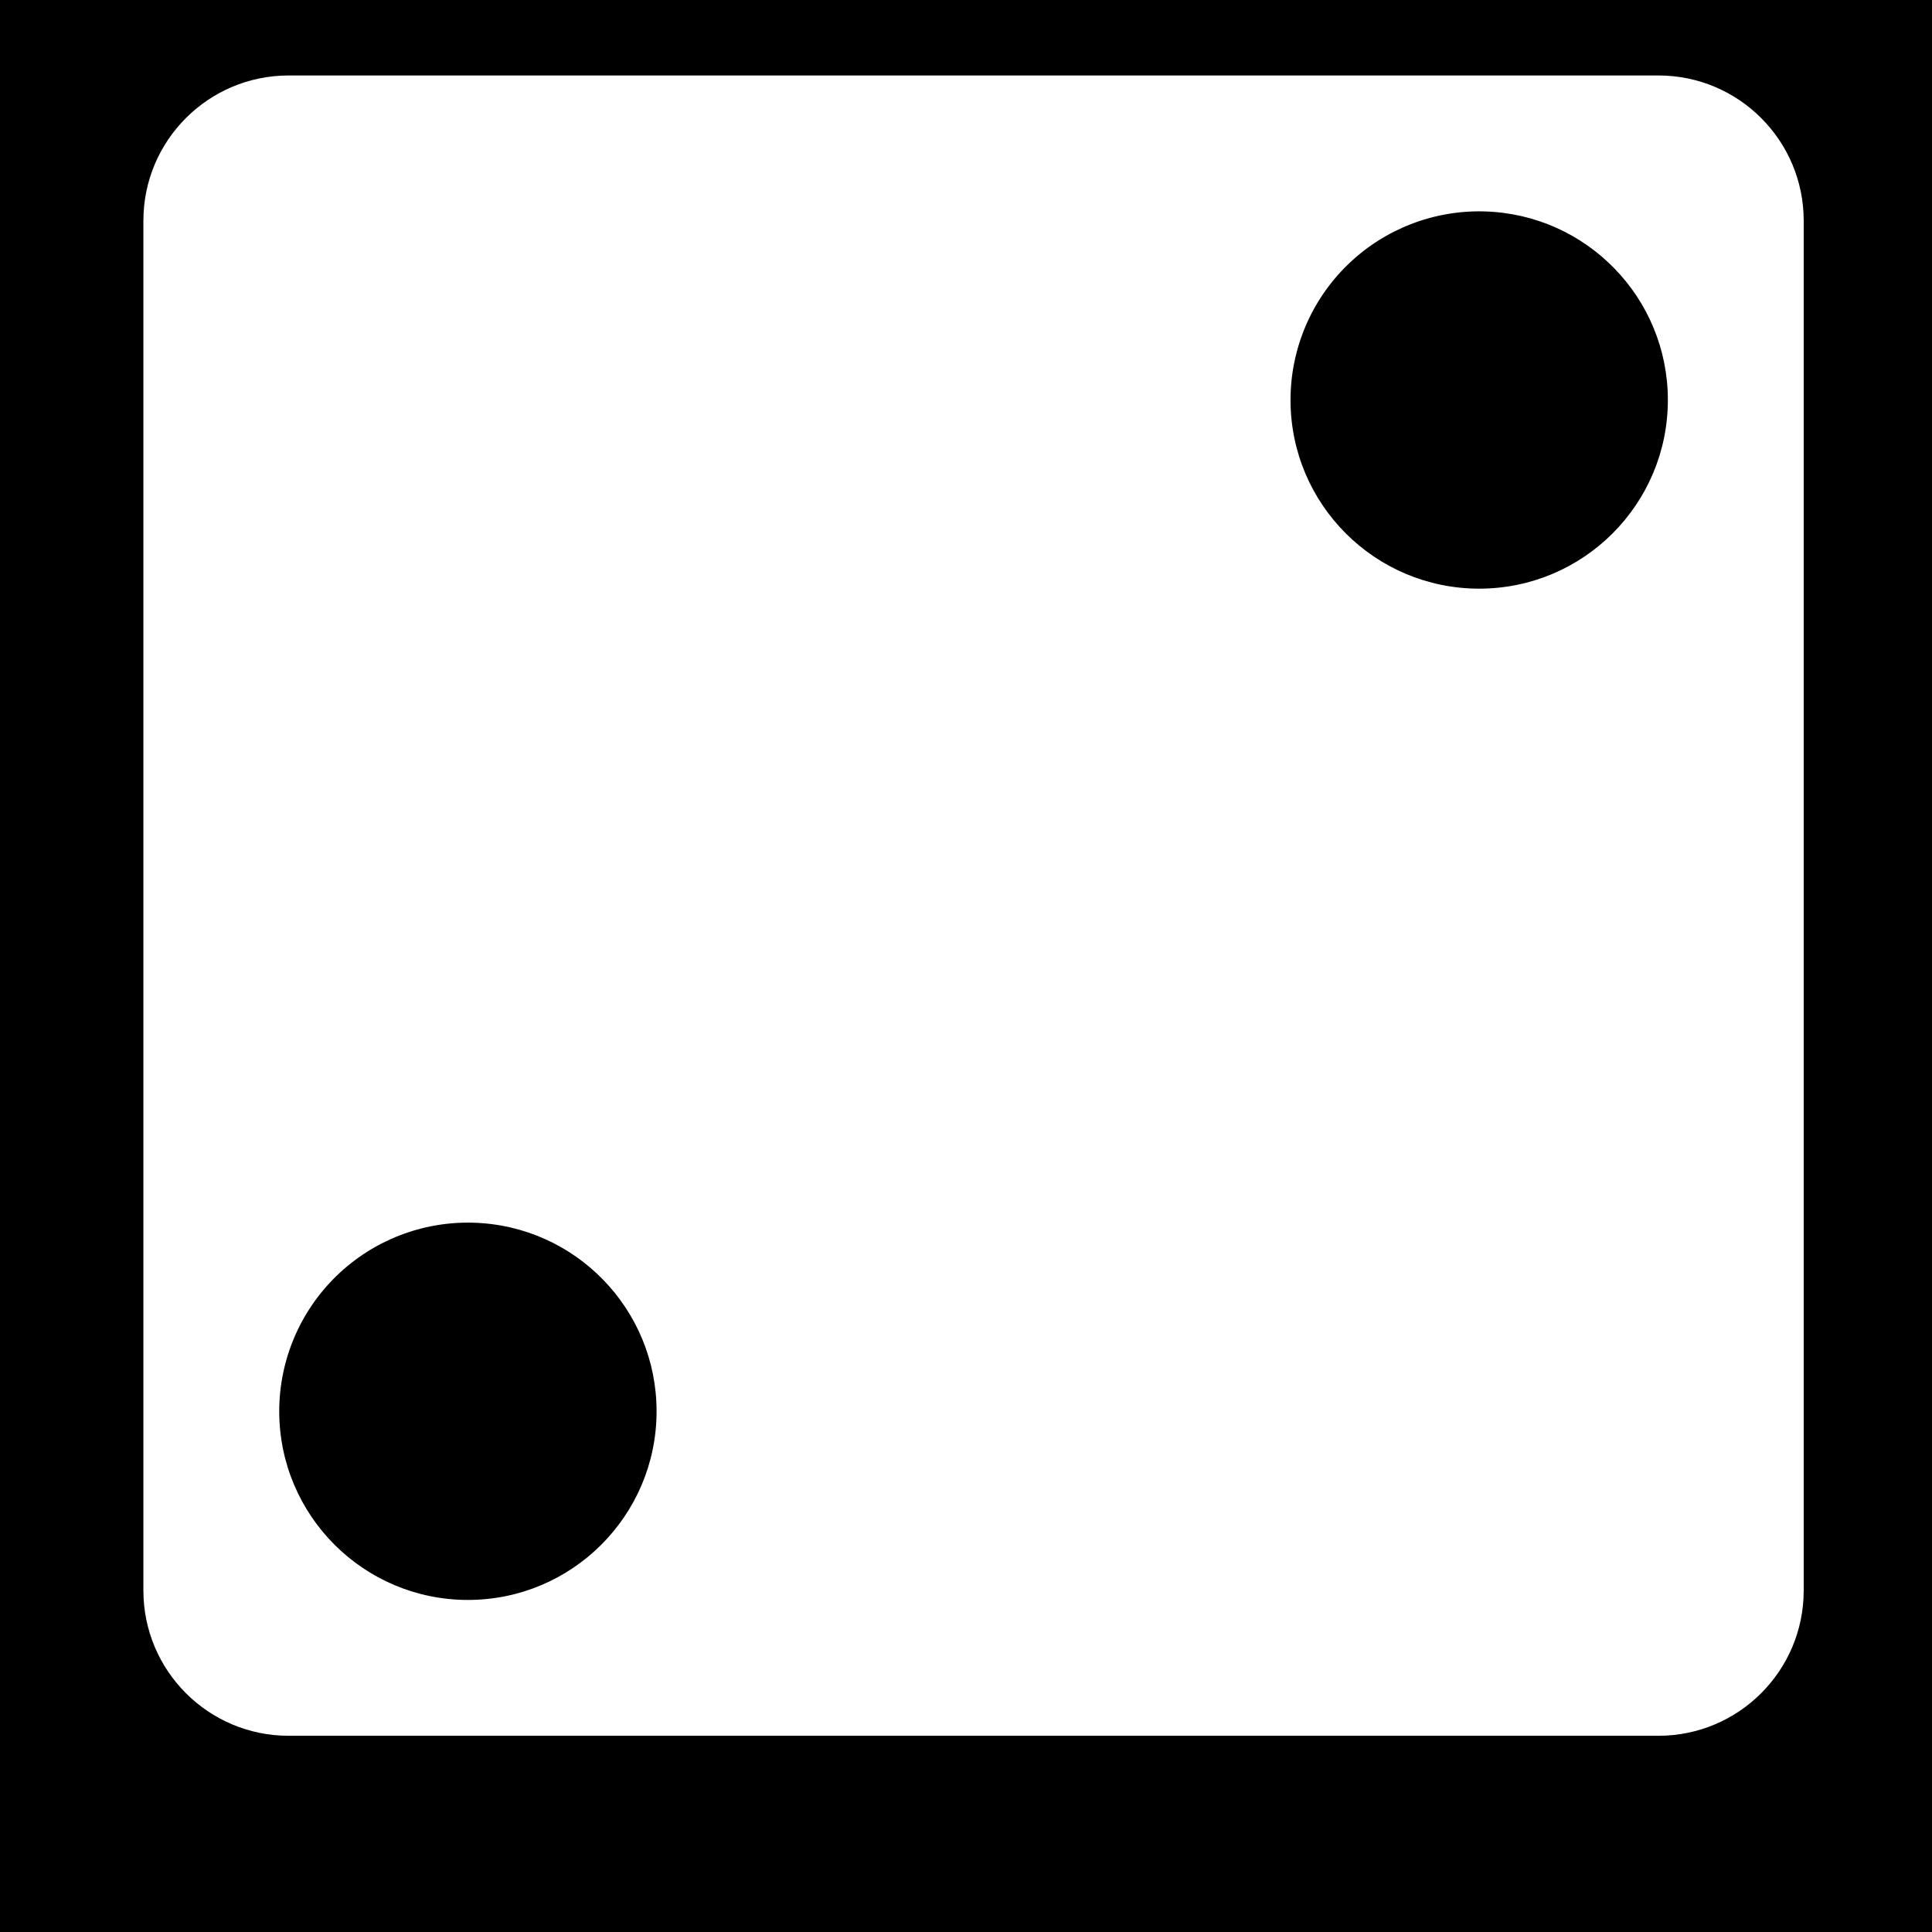
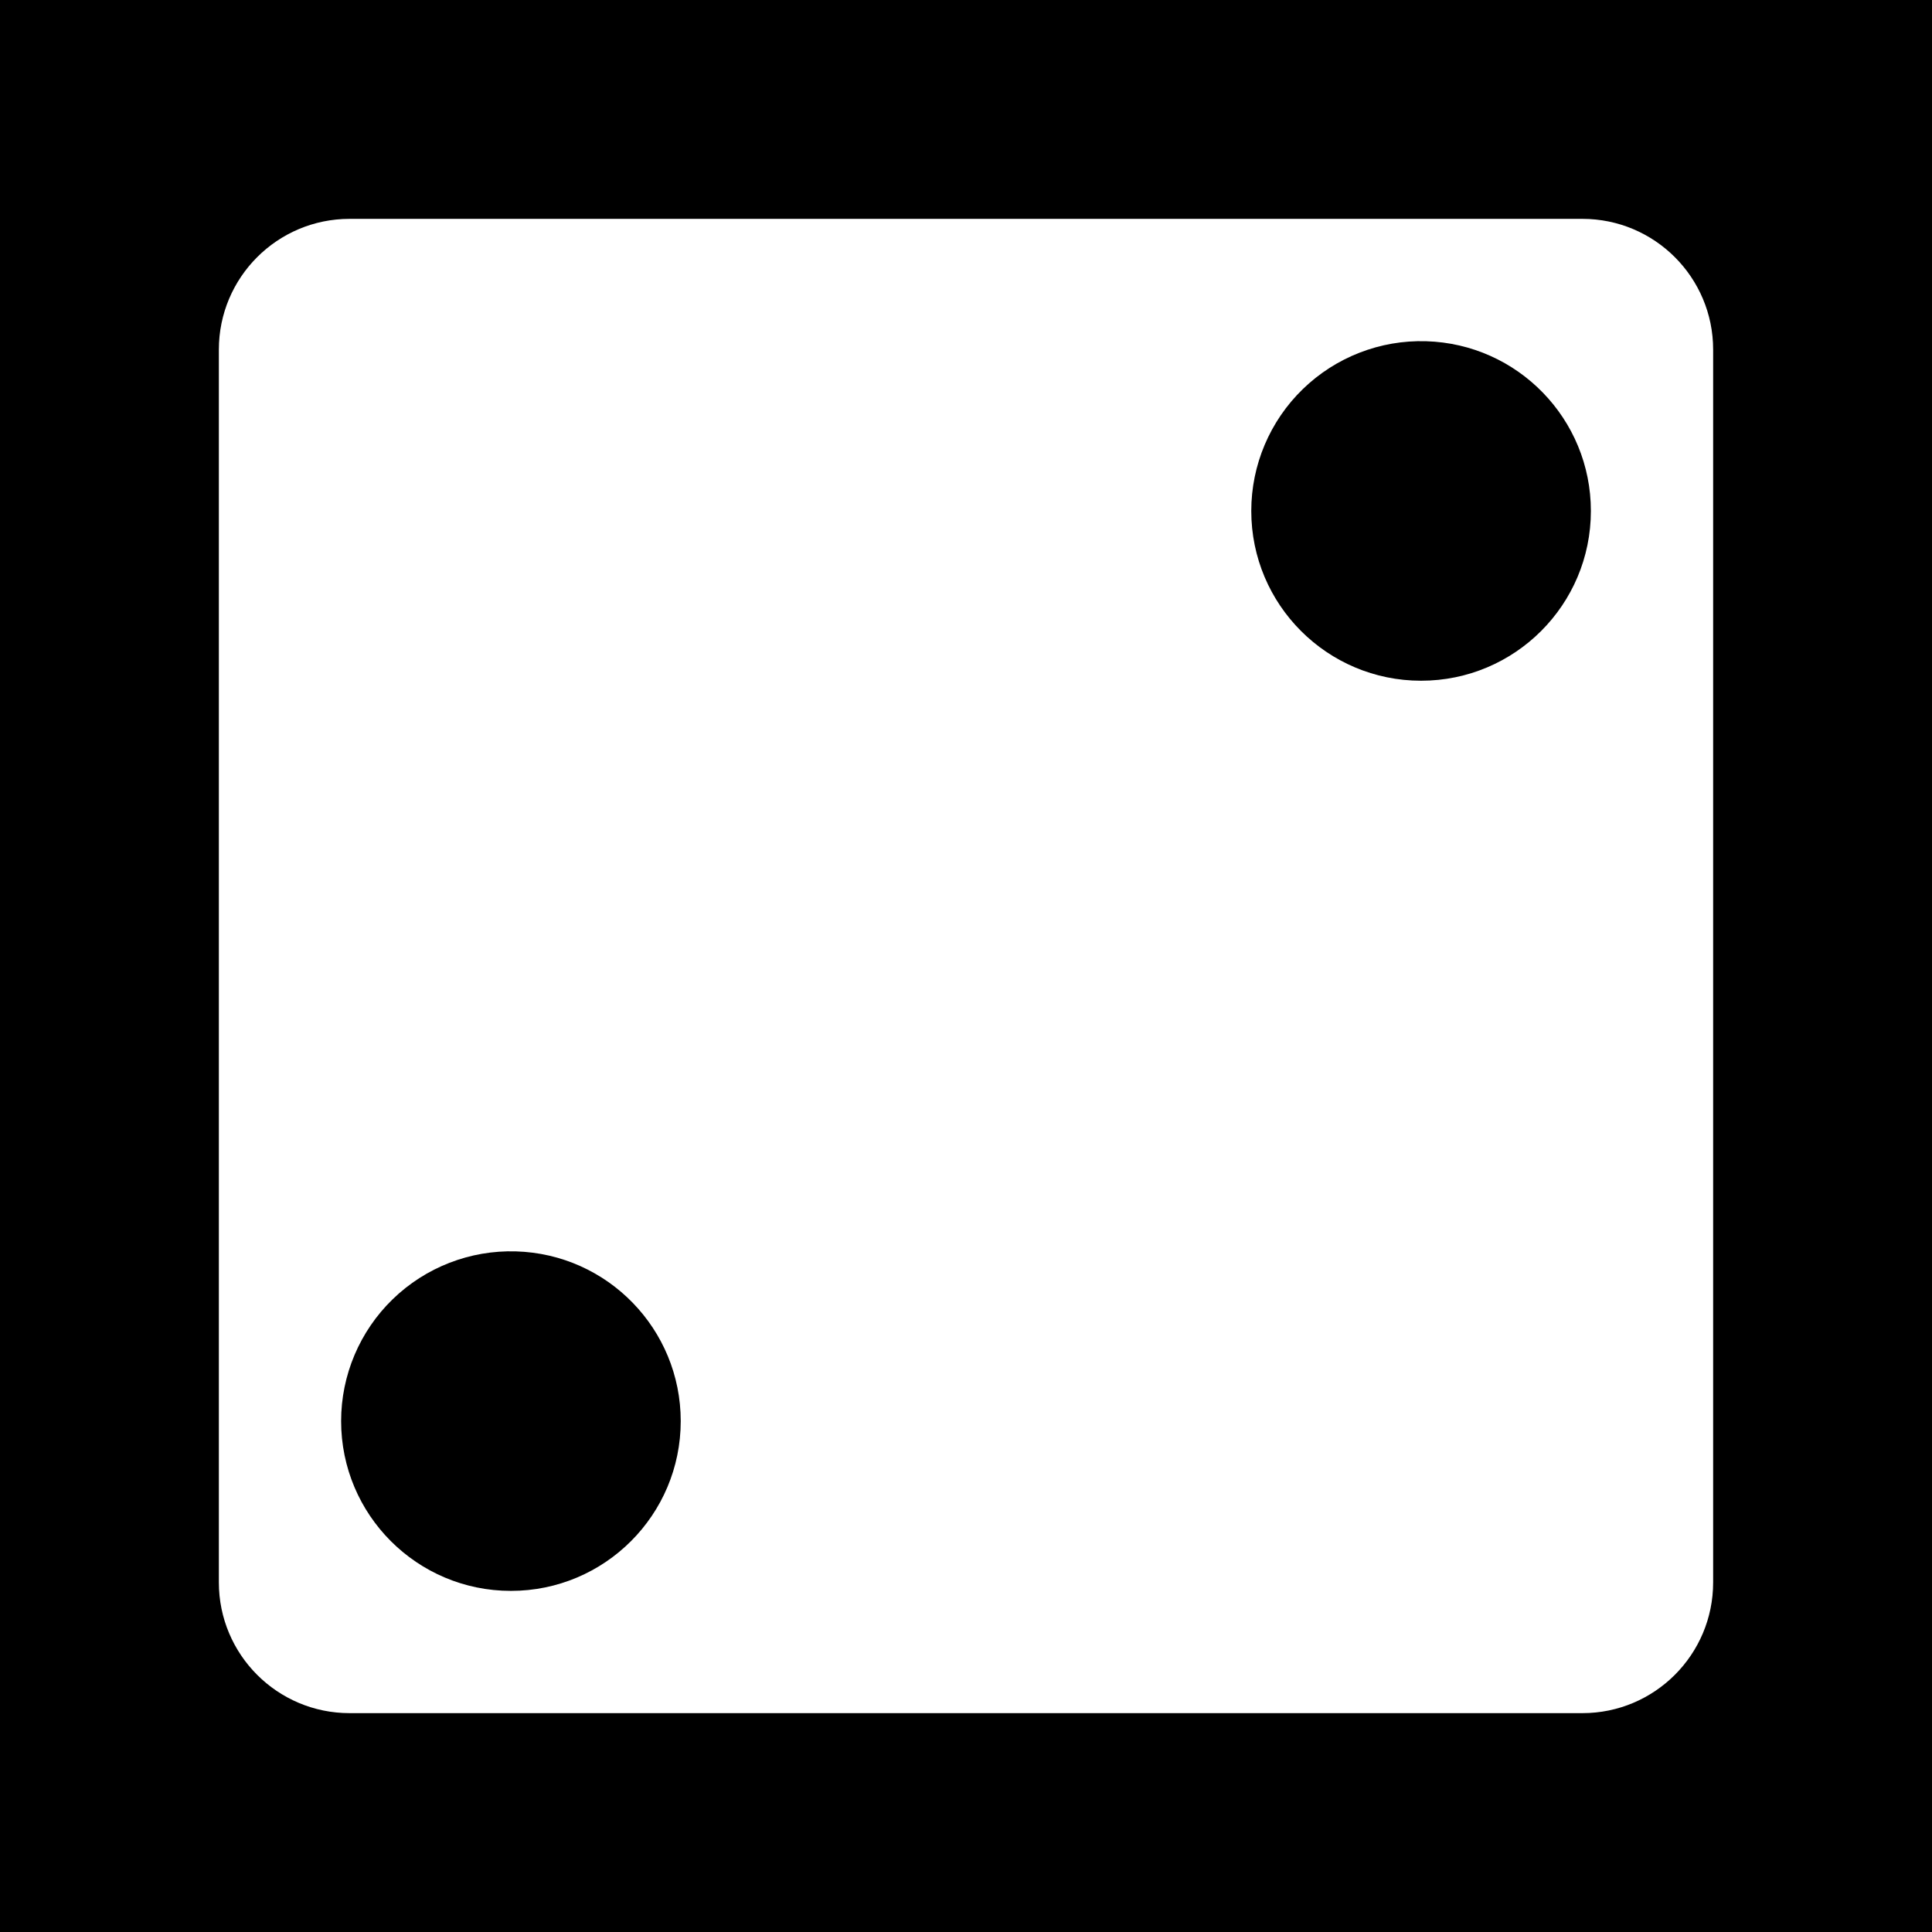
<svg xmlns="http://www.w3.org/2000/svg" style="height: 512px; width: 512px;" viewBox="0 0 512 512">
  <path d="M0 0h512v512H0z" fill="#000" fill-opacity="1" />
-   <g class="" style="" transform="translate(2,-16)">
-     <path d="M74.5 36A38.5 38.5 0 0 0 36 74.5v363A38.5 38.5 0 0 0 74.5 476h363a38.5 38.5 0 0 0 38.5-38.5v-363A38.5 38.5 0 0 0 437.5 36h-363zm316.97 36.03A50 50 0 0 1 440 122a50 50 0 0 1-100 0 50 50 0 0 1 51.47-49.97zm-268 268A50 50 0 0 1 172 390a50 50 0 0 1-100 0 50 50 0 0 1 51.47-49.97z" fill="#fff" fill-opacity="1" />
+   <g class="" style="" transform="translate(0,0)">
+     <path d="M74.5 36A38.5 38.5 0 0 0 36 74.5v363A38.5 38.5 0 0 0 74.5 476h363a38.5 38.5 0 0 0 38.5-38.5v-363A38.5 38.5 0 0 0 437.5 36h-363zm316.97 36.03A50 50 0 0 1 440 122a50 50 0 0 1-100 0 50 50 0 0 1 51.47-49.97zm-268 268A50 50 0 0 1 172 390a50 50 0 0 1-100 0 50 50 0 0 1 51.47-49.97z" fill="#fff" fill-opacity="1" transform="translate(25.6, 25.6) scale(0.9, 0.9) rotate(0, 256, 256) skewX(0) skewY(0)" />
  </g>
</svg>
